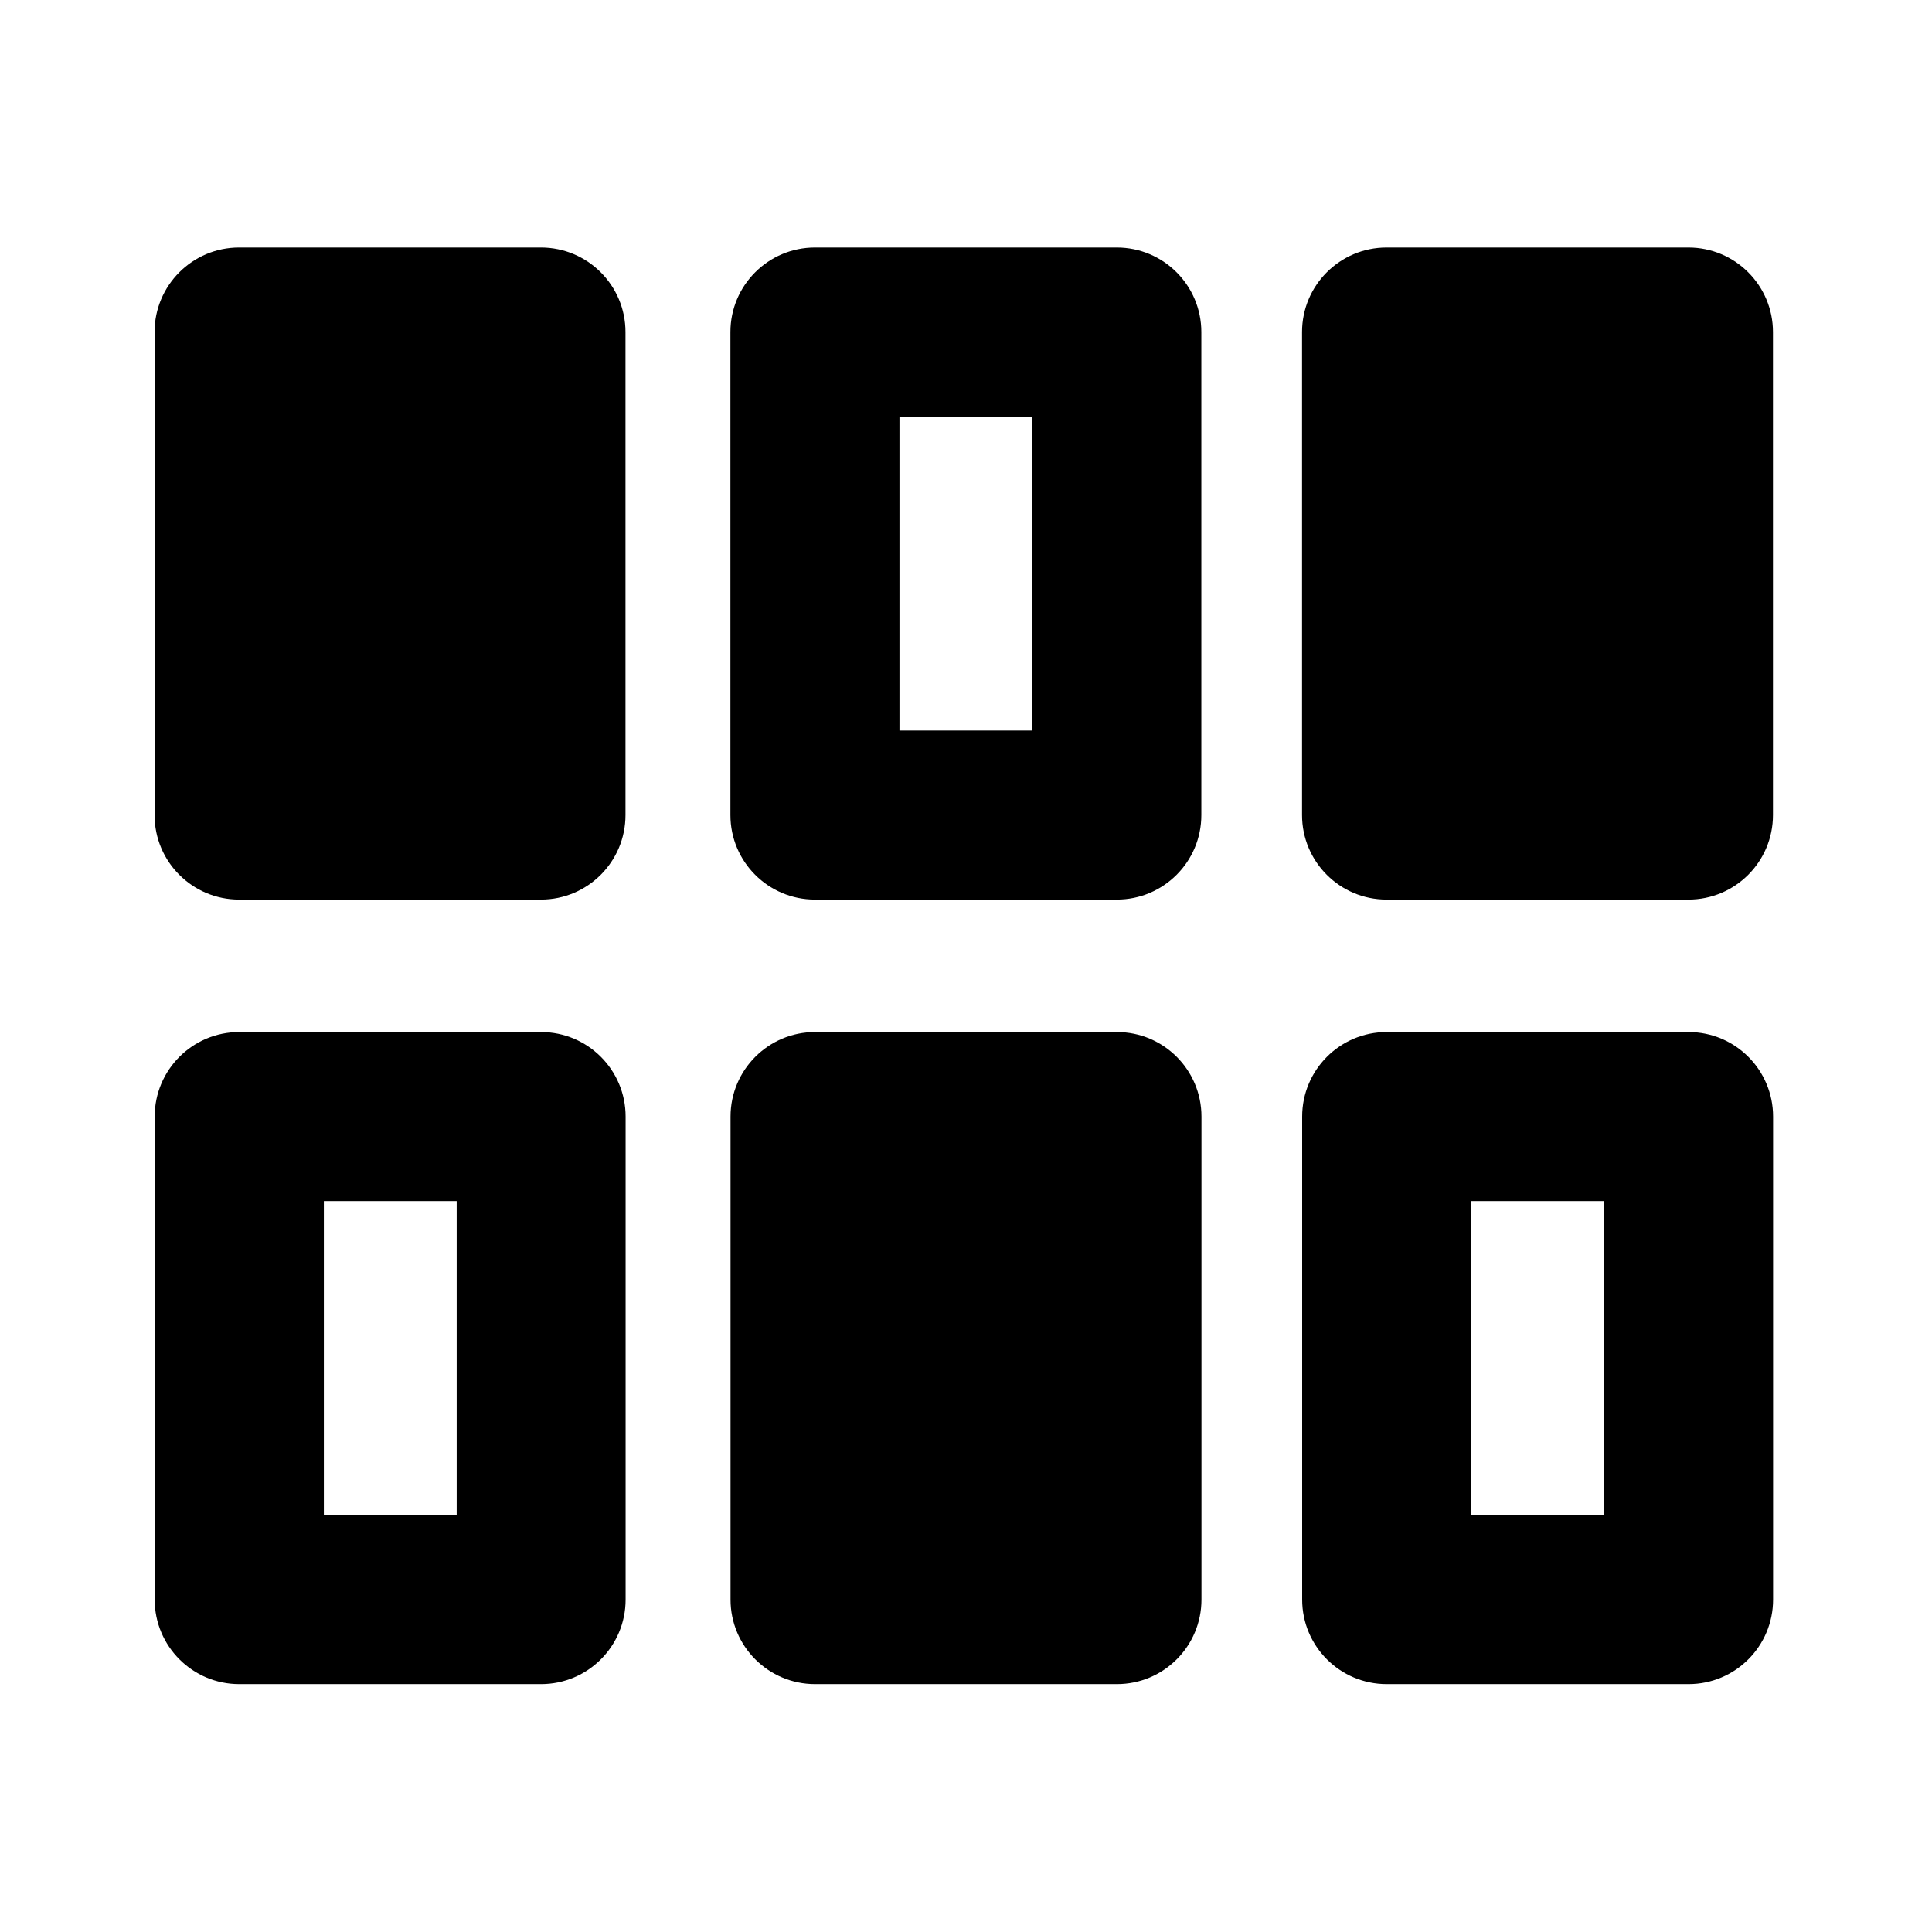
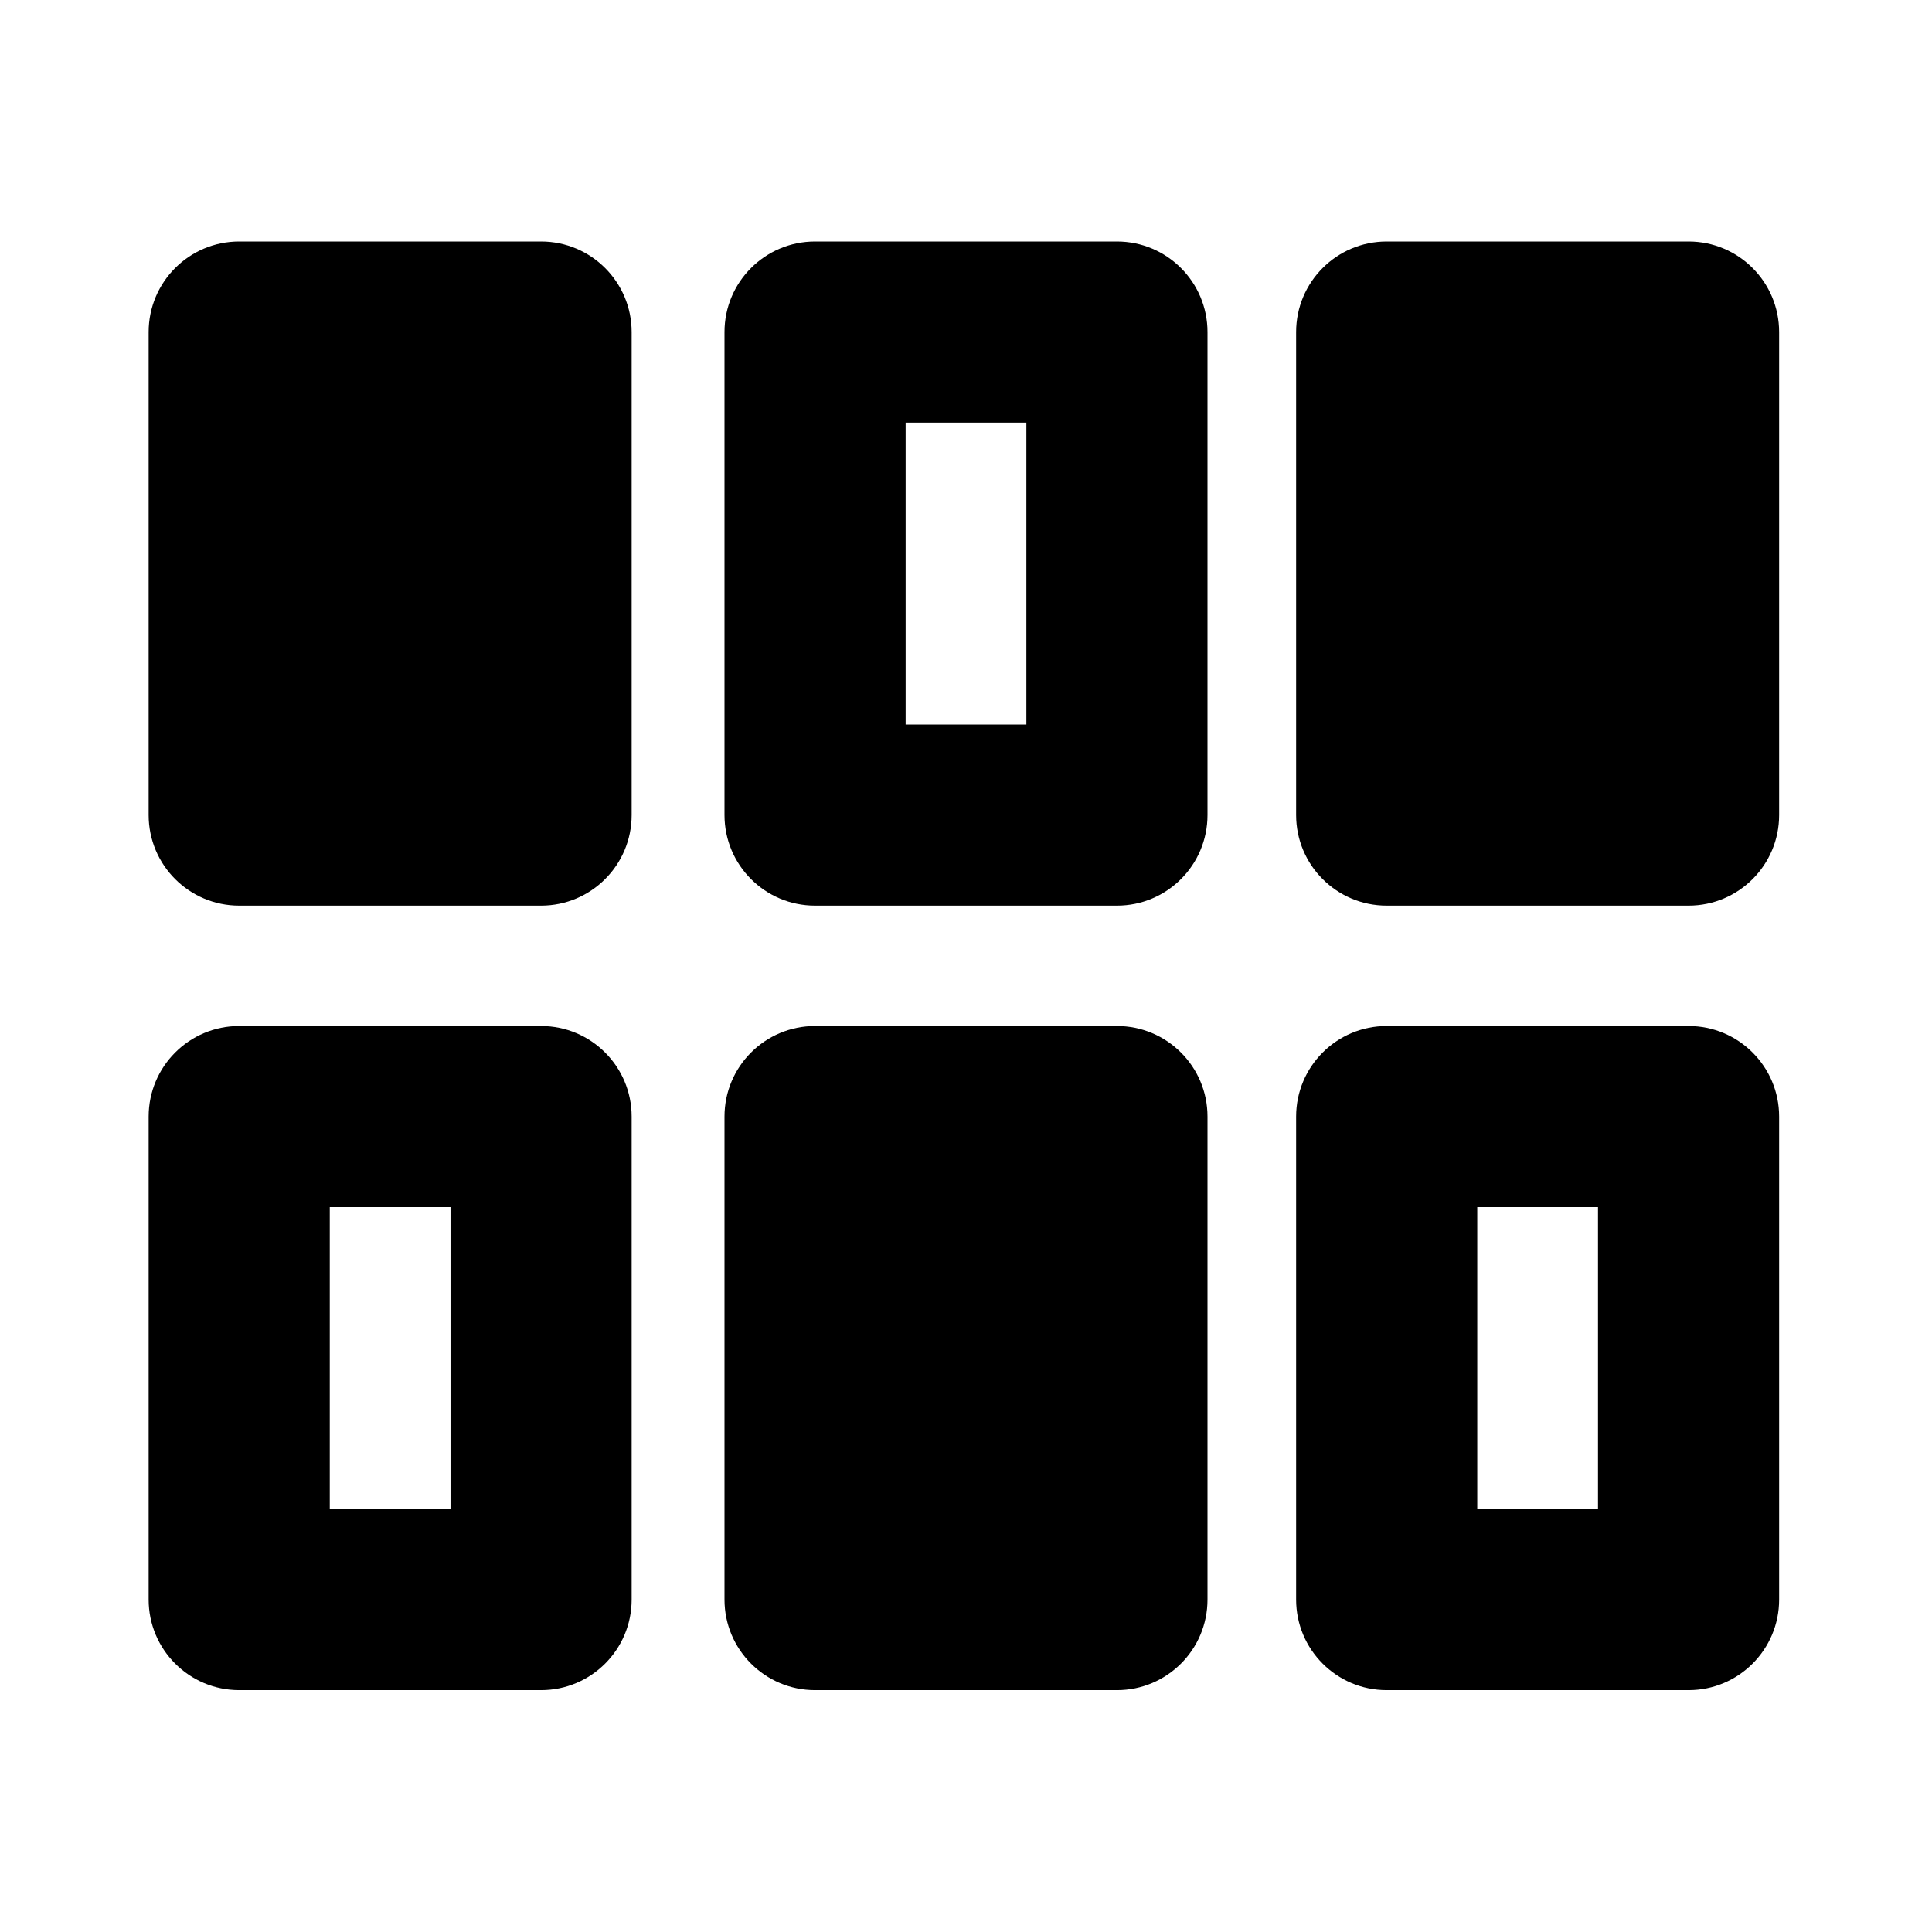
<svg xmlns="http://www.w3.org/2000/svg" viewBox="0 0 16 16">
-   <path d="M4.481 8.547a.7.7 0 0 1 .7.7v4a.7.7 0 0 1-.7.7h-2.5a.7.7 0 0 1-.7-.7v-4a.7.7 0 0 1 .7-.7zm4.769 0a.7.7 0 0 1 .7.7v4a.7.7 0 0 1-.7.7h-2.5a.7.7 0 0 1-.7-.7v-4a.7.7 0 0 1 .7-.7zm4.734 0a.7.7 0 0 1 .7.7v4a.7.7 0 0 1-.7.7h-2.5a.7.7 0 0 1-.7-.7v-4a.7.7 0 0 1 .7-.7zm-11.302 4h1.1v-2.6h-1.1zm9.503 0h1.1v-2.6h-1.1zM4.48 2.05a.7.7 0 0 1 .7.7v4a.7.7 0 0 1-.7.7h-2.5a.7.7 0 0 1-.7-.7v-4a.7.7 0 0 1 .7-.7zm4.769 0a.7.7 0 0 1 .7.7v4a.7.7 0 0 1-.7.7h-2.5a.7.7 0 0 1-.7-.7v-4a.7.7 0 0 1 .7-.7zm4.734 0a.7.7 0 0 1 .7.7v4a.7.7 0 0 1-.7.7h-2.5a.7.7 0 0 1-.7-.7v-4a.7.7 0 0 1 .7-.7zm-6.534 4h1.1v-2.6h-1.1z" />
+   <path d="M4.481 8.497a.75.75 0 0 1 .75.75v4a.75.75 0 0 1-.75.75h-2.5a.75.75 0 0 1-.75-.75v-4a.75.75 0 0 1 .75-.75zm-1.75 4h1v-2.5h-1zm6.519-4a.75.75 0 0 1 .75.75v4a.75.75 0 0 1-.75.75h-2.5a.75.75 0 0 1-.75-.75v-4a.75.75 0 0 1 .75-.75zm4.734 0a.75.75 0 0 1 .75.75v4a.75.75 0 0 1-.75.75h-2.5a.75.75 0 0 1-.75-.75v-4a.75.75 0 0 1 .75-.75zm-1.75 4h1v-2.5h-1zM4.481 2a.75.75 0 0 1 .75.75v4a.75.75 0 0 1-.75.75h-2.5a.75.75 0 0 1-.75-.75v-4a.75.75 0 0 1 .75-.75zM9.25 2a.75.75 0 0 1 .75.75v4a.75.75 0 0 1-.75.75h-2.5A.75.75 0 0 1 6 6.75v-4A.75.75 0 0 1 6.75 2zM7.5 6h1V3.5h-1zm6.484-4a.75.75 0 0 1 .75.75v4a.75.75 0 0 1-.75.75h-2.5a.75.75 0 0 1-.75-.75v-4a.75.75 0 0 1 .75-.75z" />
</svg>
